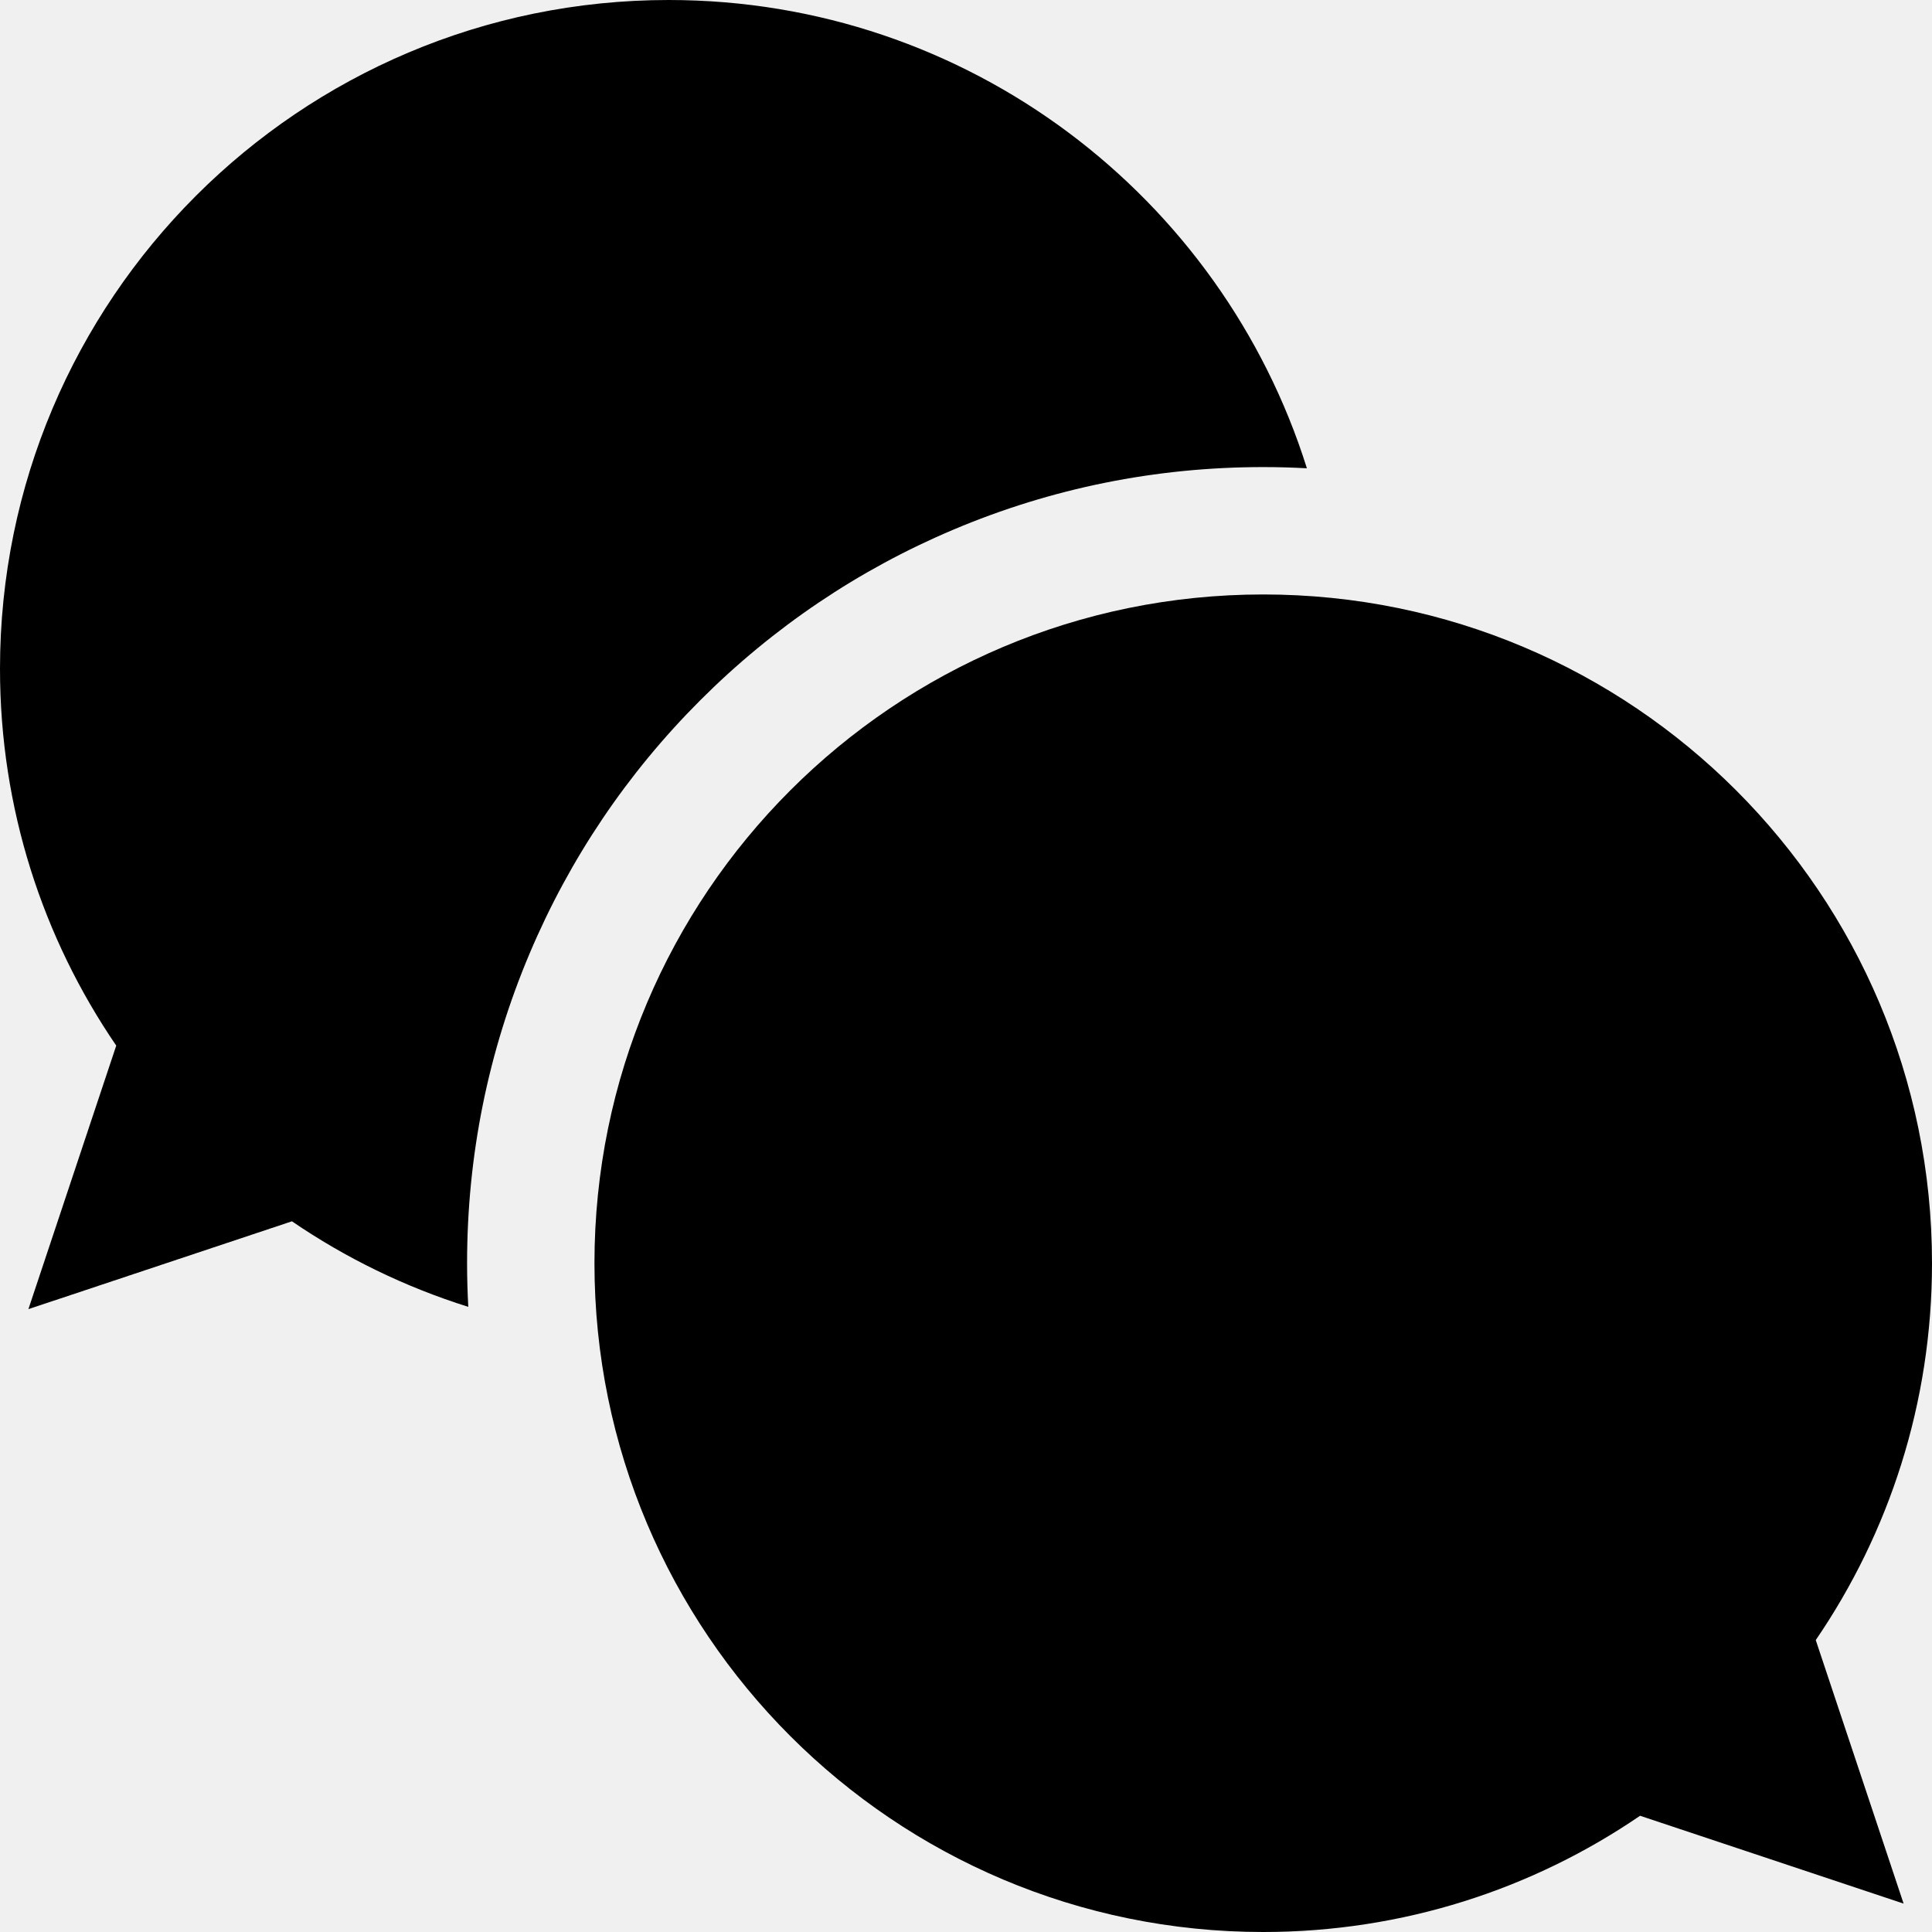
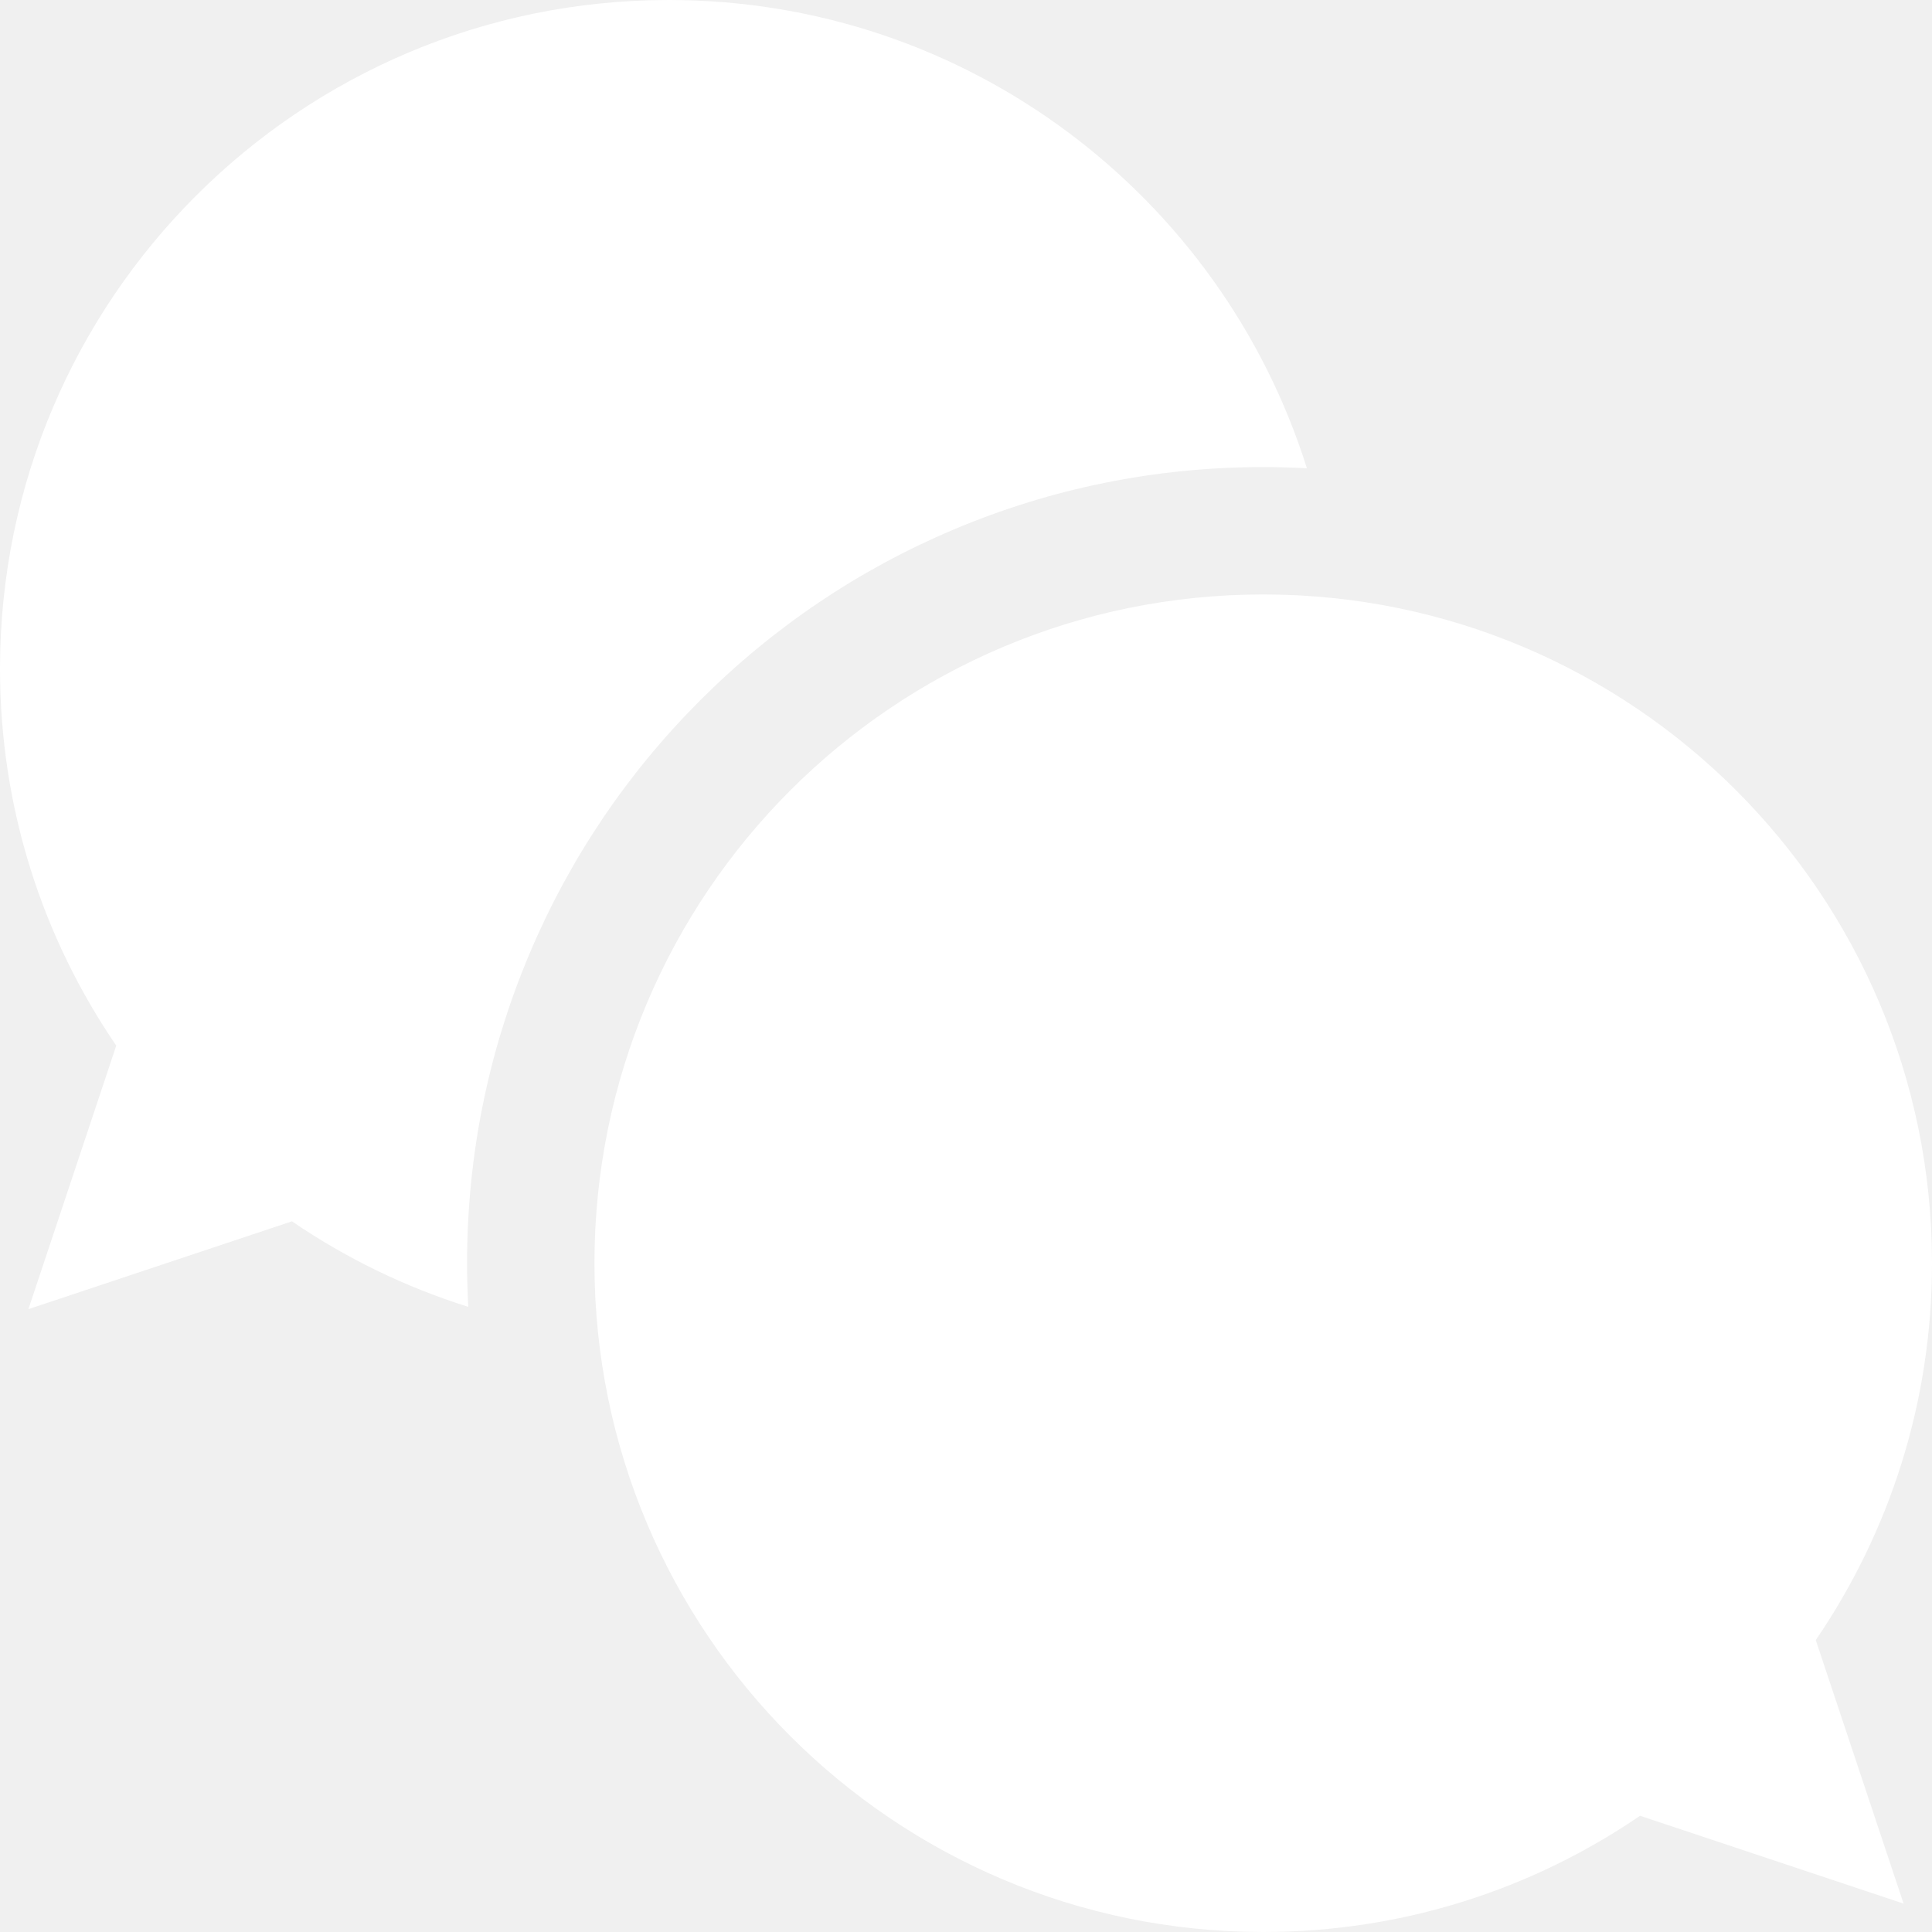
- <svg xmlns="http://www.w3.org/2000/svg" version="1.1" id="Layer_1" x="0px" y="0px" viewBox="0 0 455 455" style="enable-background:new 0 0 455 455;" xml:space="preserve">
+ <svg xmlns="http://www.w3.org/2000/svg" version="1.1" id="Layer_1" x="0px" y="0px" viewBox="0 0 455 455" style="enable-background:new 0 0 455 455;" xml:space="preserve" width="512px" height="512px">
  <g>
-     <path d="M455,297.5c0-86.985-70.515-157.5-157.5-157.5S140,210.515,140,297.5c0,86.984,70.515,157.5,157.5,157.5   c32.92,0,63.476-10.106,88.749-27.376l62.063,20.687l-20.688-62.062C444.894,360.977,455,330.42,455,297.5z" />
-     <path d="M164.917,164.917c17.21-17.21,37.259-30.725,59.59-40.171C247.642,114.962,272.201,110,297.5,110   c3.443,0,6.87,0.1,10.283,0.284C287.723,46.369,228.033,0,157.5,0C70.515,0,0,70.515,0,157.5c0,32.92,10.106,63.476,27.376,88.749   L6.689,308.311l62.063-20.687c12.641,8.638,26.612,15.466,41.532,20.149C110.1,304.363,110,300.939,110,297.5   c0-25.299,4.962-49.858,14.747-72.993C134.192,202.176,147.707,182.127,164.917,164.917z" />
+     <path d="M455,297.5c0-86.985-70.515-157.5-157.5-157.5S140,210.515,140,297.5c0,86.984,70.515,157.5,157.5,157.5   c32.92,0,63.476-10.106,88.749-27.376l62.063,20.687l-20.688-62.062C444.894,360.977,455,330.42,455,297.5z" fill="#FFFFFF" />
+     <path d="M164.917,164.917c17.21-17.21,37.259-30.725,59.59-40.171C247.642,114.962,272.201,110,297.5,110   c3.443,0,6.87,0.1,10.283,0.284C287.723,46.369,228.033,0,157.5,0C70.515,0,0,70.515,0,157.5c0,32.92,10.106,63.476,27.376,88.749   L6.689,308.311l62.063-20.687c12.641,8.638,26.612,15.466,41.532,20.149C110.1,304.363,110,300.939,110,297.5   c0-25.299,4.962-49.858,14.747-72.993C134.192,202.176,147.707,182.127,164.917,164.917z" fill="#FFFFFF" />
  </g>
  <g>
</g>
  <g>
</g>
  <g>
</g>
  <g>
</g>
  <g>
</g>
  <g>
</g>
  <g>
</g>
  <g>
</g>
  <g>
</g>
  <g>
</g>
  <g>
</g>
  <g>
</g>
  <g>
</g>
  <g>
</g>
  <g>
</g>
</svg>
